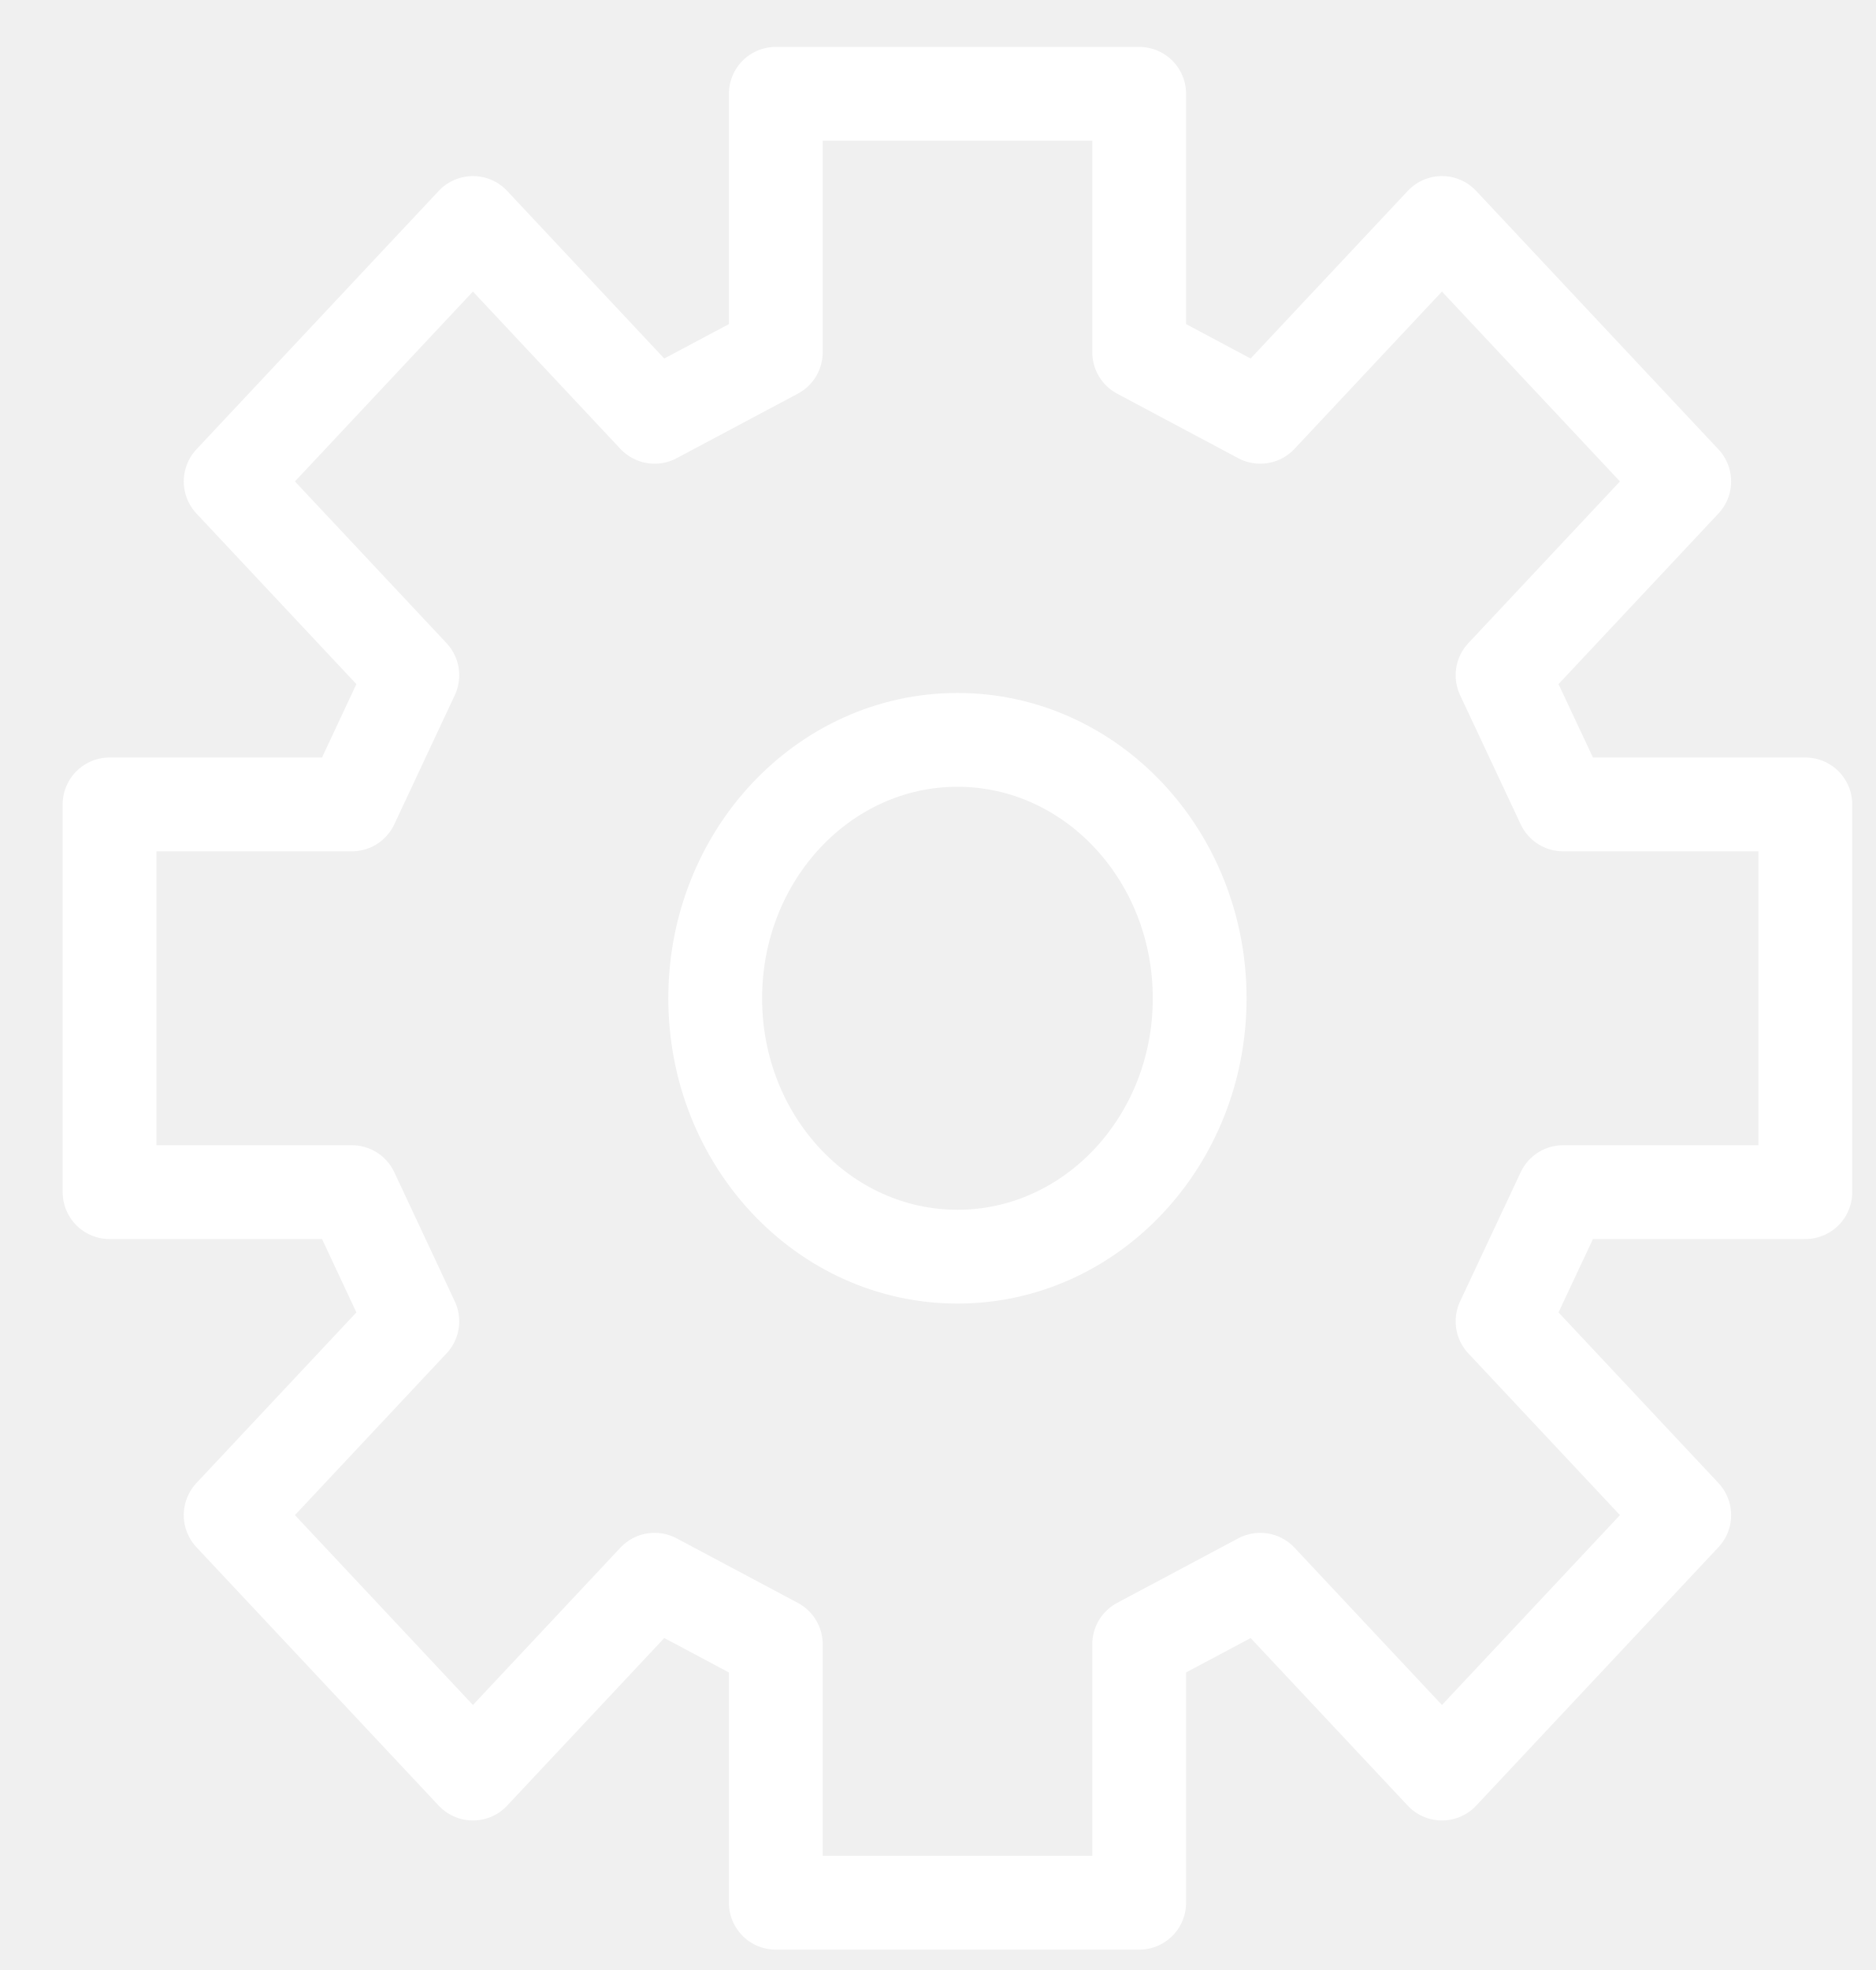
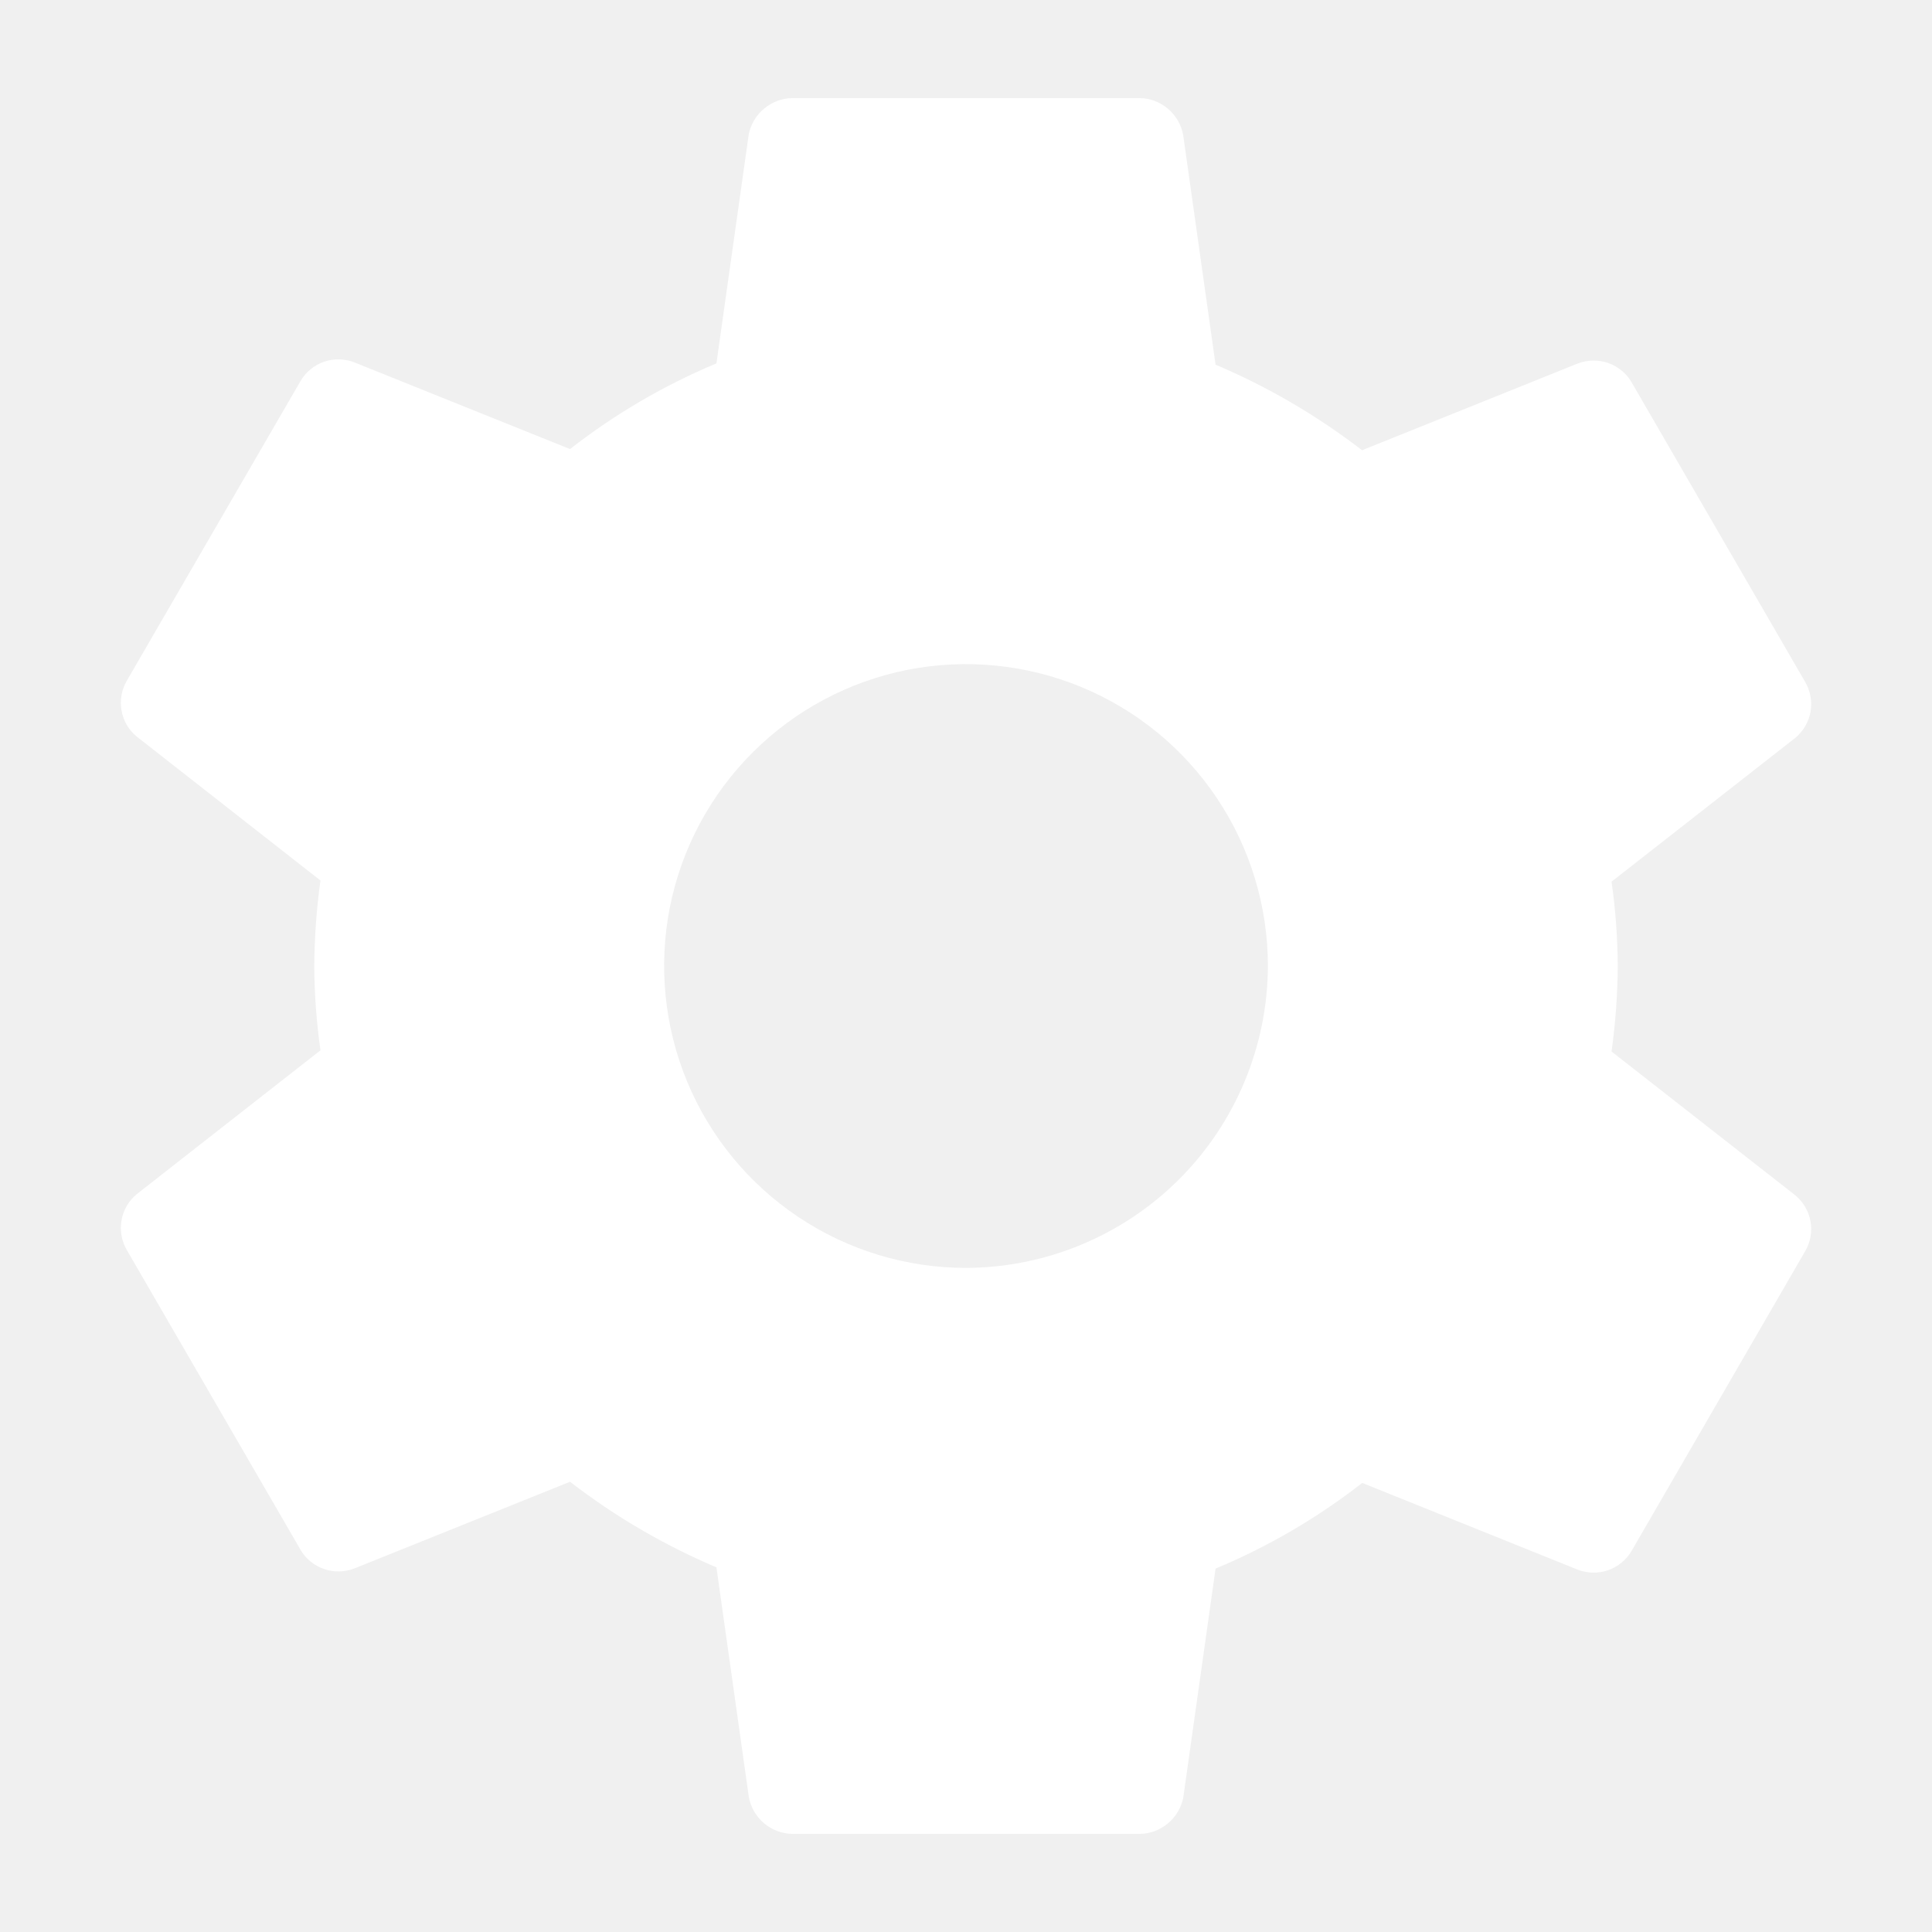
- <svg xmlns="http://www.w3.org/2000/svg" width="20" height="21" viewBox="0 0 20 21" fill="none">
-   <path d="M8.271 1V3.755L6.979 4.443L5.042 2.377L2.459 5.132L4.396 7.198L3.751 8.575H1.168V12.708H3.751L4.396 14.085L2.459 16.151L5.042 18.906L6.979 16.84L8.271 17.528V20.283H12.145V17.528L13.436 16.84L15.373 18.906L17.956 16.151L16.019 14.085L16.665 12.708H19.247V8.575H16.665L16.019 7.198L17.956 5.132L15.373 2.377L13.436 4.443L12.145 3.755V1H8.271Z" stroke="white" stroke-linecap="round" stroke-linejoin="round" />
-   <path d="M10.208 13.396C11.634 13.396 12.79 12.163 12.79 10.642C12.79 9.12 11.634 7.887 10.208 7.887C8.781 7.887 7.625 9.12 7.625 10.642C7.625 12.163 8.781 13.396 10.208 13.396Z" stroke="white" stroke-linecap="round" stroke-linejoin="round" />
+ <svg xmlns="http://www.w3.org/2000/svg" width="23" height="23" viewBox="0 0 23 23" fill="none">
+   <path d="M11.5 15.094C10.789 15.094 10.095 14.883 9.504 14.488C8.913 14.093 8.452 13.532 8.18 12.875C7.908 12.219 7.837 11.496 7.975 10.799C8.114 10.102 8.456 9.461 8.959 8.959C9.462 8.456 10.102 8.114 10.799 7.975C11.496 7.837 12.219 7.908 12.875 8.18C13.532 8.452 14.093 8.912 14.488 9.503C14.883 10.094 15.094 10.789 15.094 11.5C15.091 12.452 14.711 13.365 14.038 14.038C13.365 14.711 12.452 15.091 11.5 15.094V15.094ZM19.259 11.5C19.257 11.164 19.233 10.829 19.185 10.496L21.373 8.784C21.468 8.705 21.532 8.595 21.554 8.474C21.575 8.352 21.553 8.227 21.491 8.12L19.422 4.548C19.359 4.442 19.261 4.362 19.144 4.321C19.028 4.281 18.901 4.283 18.786 4.326L16.215 5.36C15.679 4.947 15.093 4.605 14.471 4.341L14.086 1.611C14.065 1.489 14.001 1.378 13.907 1.297C13.813 1.216 13.693 1.17 13.569 1.168H9.431C9.309 1.17 9.192 1.214 9.098 1.292C9.004 1.369 8.939 1.477 8.914 1.596L8.529 4.326C7.905 4.587 7.319 4.93 6.786 5.346L4.214 4.312C4.099 4.269 3.972 4.267 3.856 4.307C3.74 4.348 3.642 4.428 3.579 4.534L1.509 8.105C1.447 8.212 1.425 8.337 1.447 8.459C1.468 8.581 1.532 8.691 1.628 8.769L3.815 10.482C3.768 10.819 3.744 11.159 3.741 11.5C3.743 11.836 3.768 12.171 3.815 12.504L1.628 14.216C1.532 14.295 1.468 14.405 1.447 14.526C1.425 14.648 1.447 14.773 1.509 14.88L3.579 18.452C3.641 18.558 3.74 18.638 3.856 18.678C3.972 18.719 4.099 18.717 4.214 18.674L6.786 17.64C7.321 18.053 7.907 18.395 8.529 18.659L8.914 21.389C8.935 21.511 8.999 21.622 9.093 21.703C9.187 21.784 9.307 21.829 9.431 21.832H13.569C13.691 21.83 13.809 21.786 13.902 21.708C13.996 21.631 14.061 21.523 14.086 21.404L14.471 18.674C15.096 18.413 15.683 18.07 16.217 17.654L18.786 18.688C18.901 18.731 19.028 18.733 19.144 18.693C19.261 18.652 19.359 18.572 19.422 18.466L21.491 14.894C21.553 14.788 21.575 14.662 21.554 14.541C21.532 14.419 21.468 14.309 21.373 14.23L19.185 12.518C19.232 12.181 19.257 11.841 19.259 11.5V11.5Z" fill="white" />
</svg>
